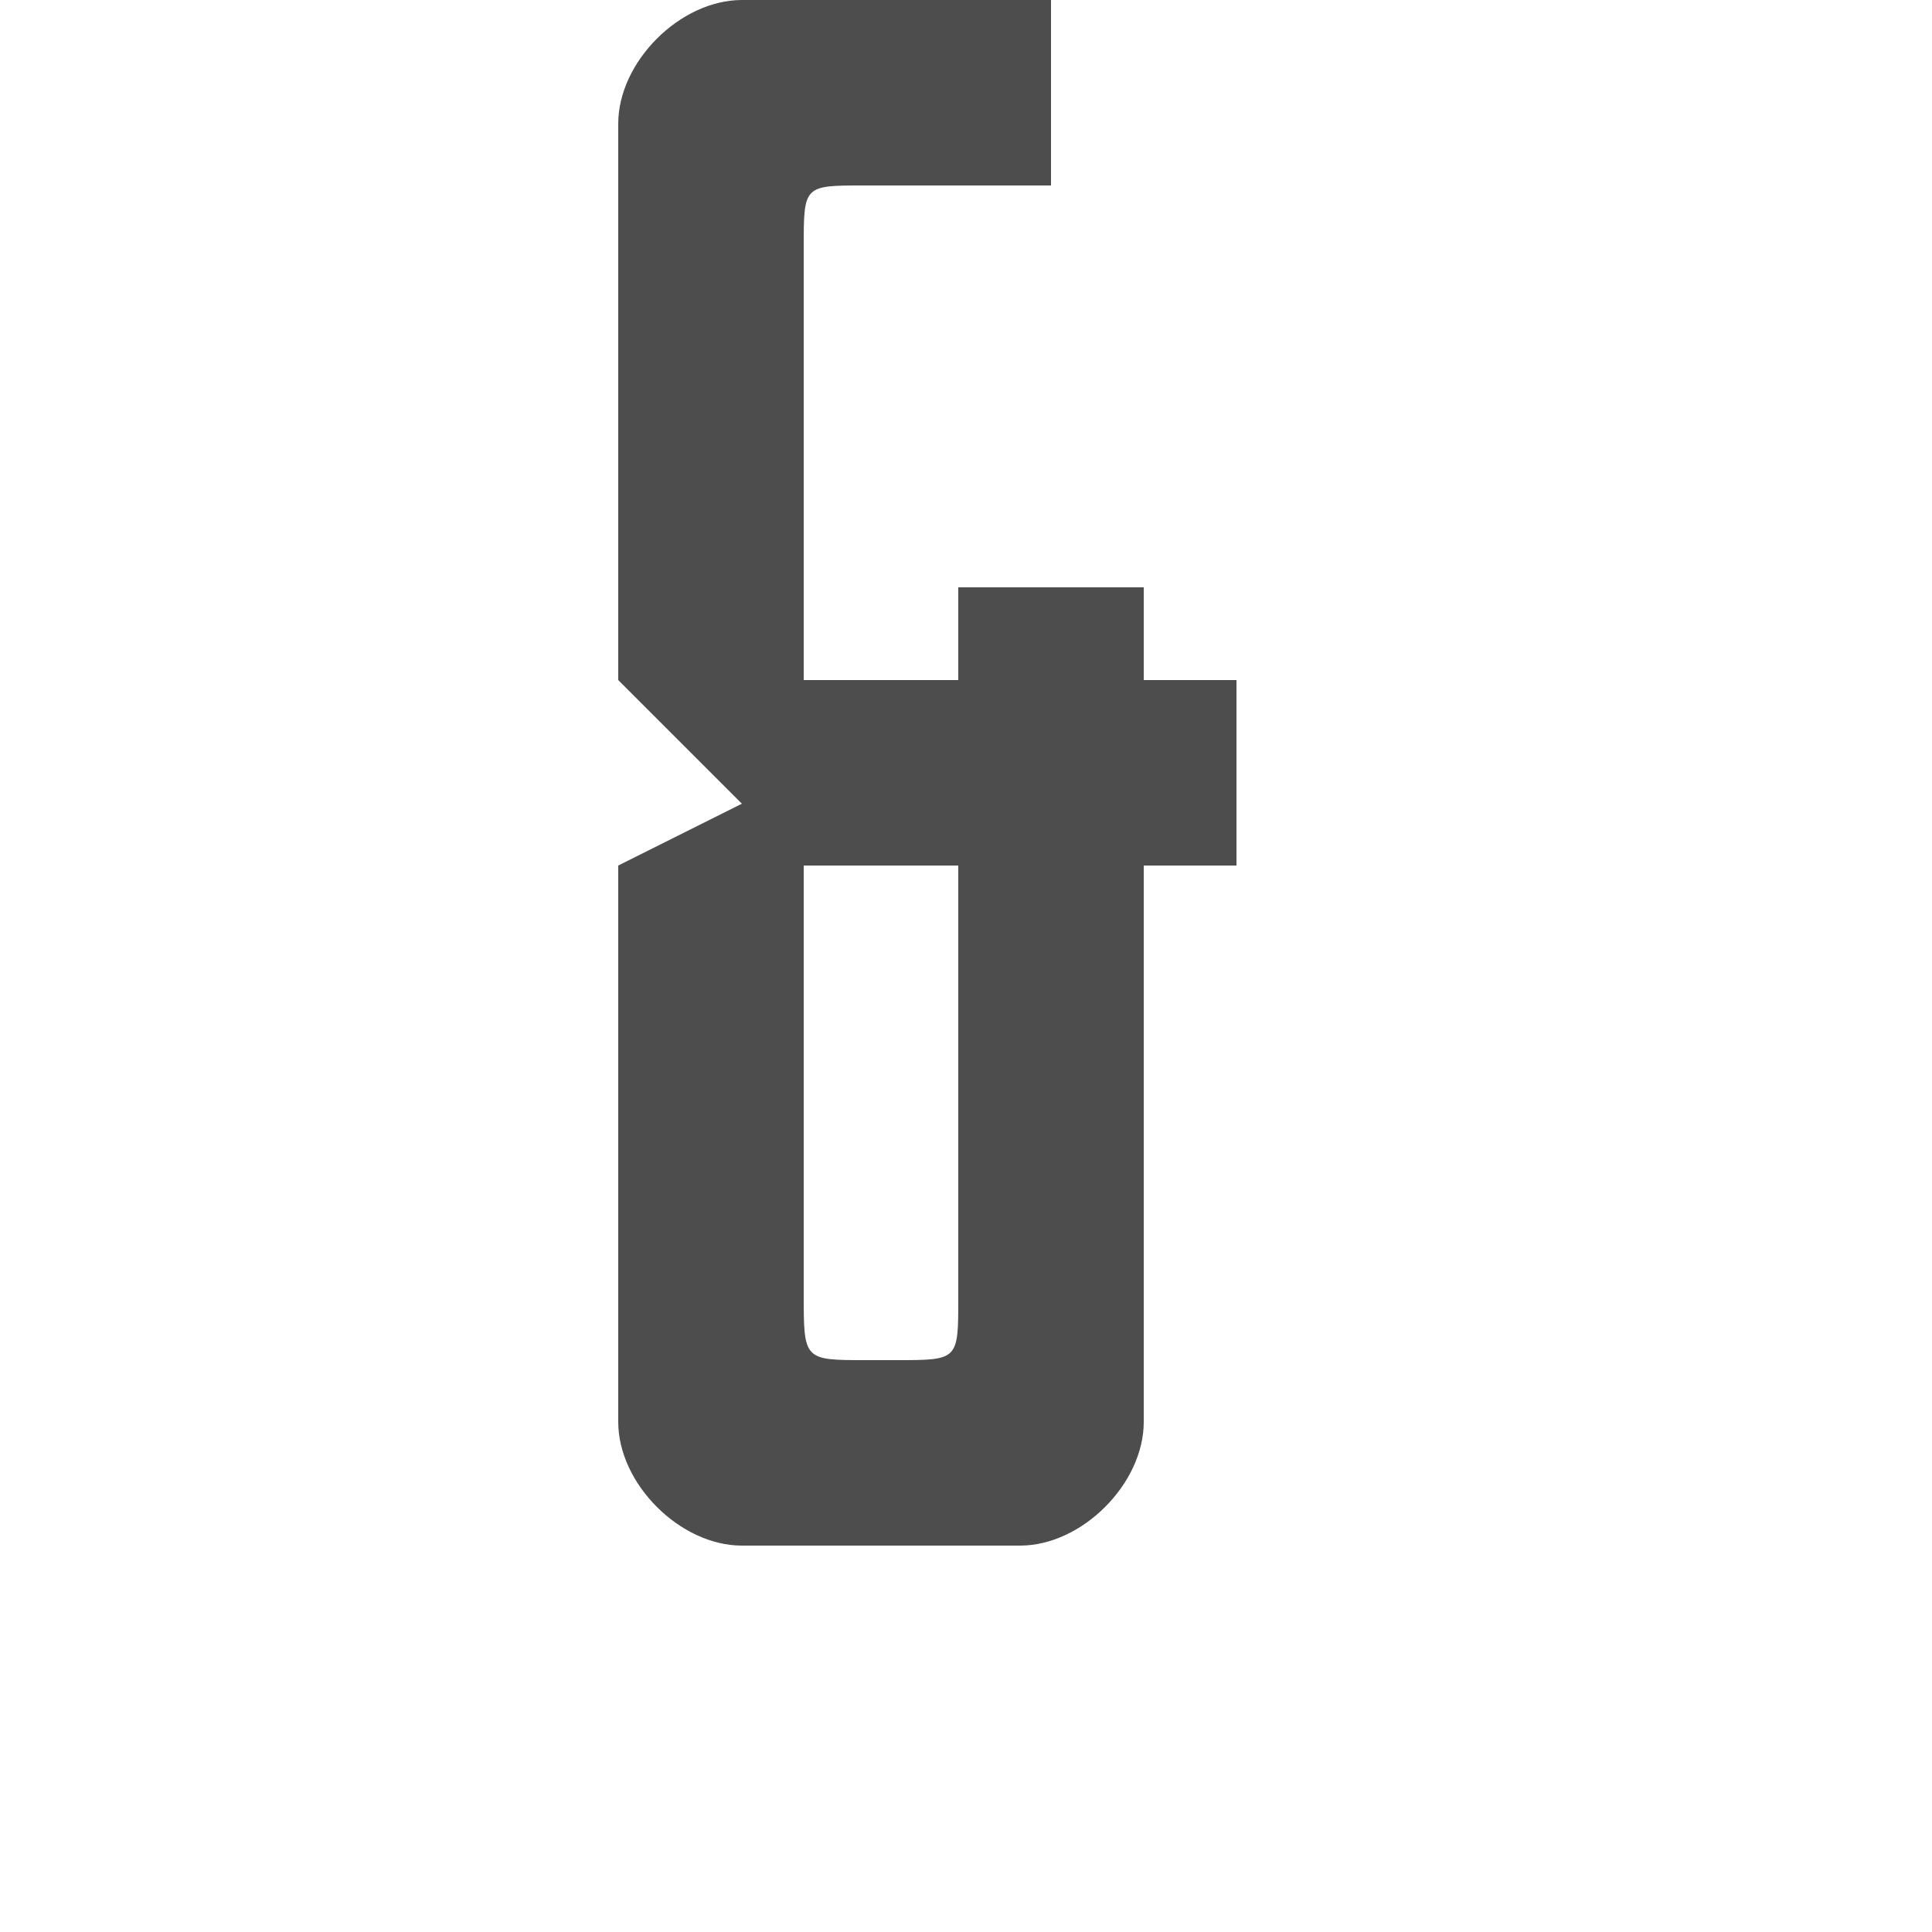
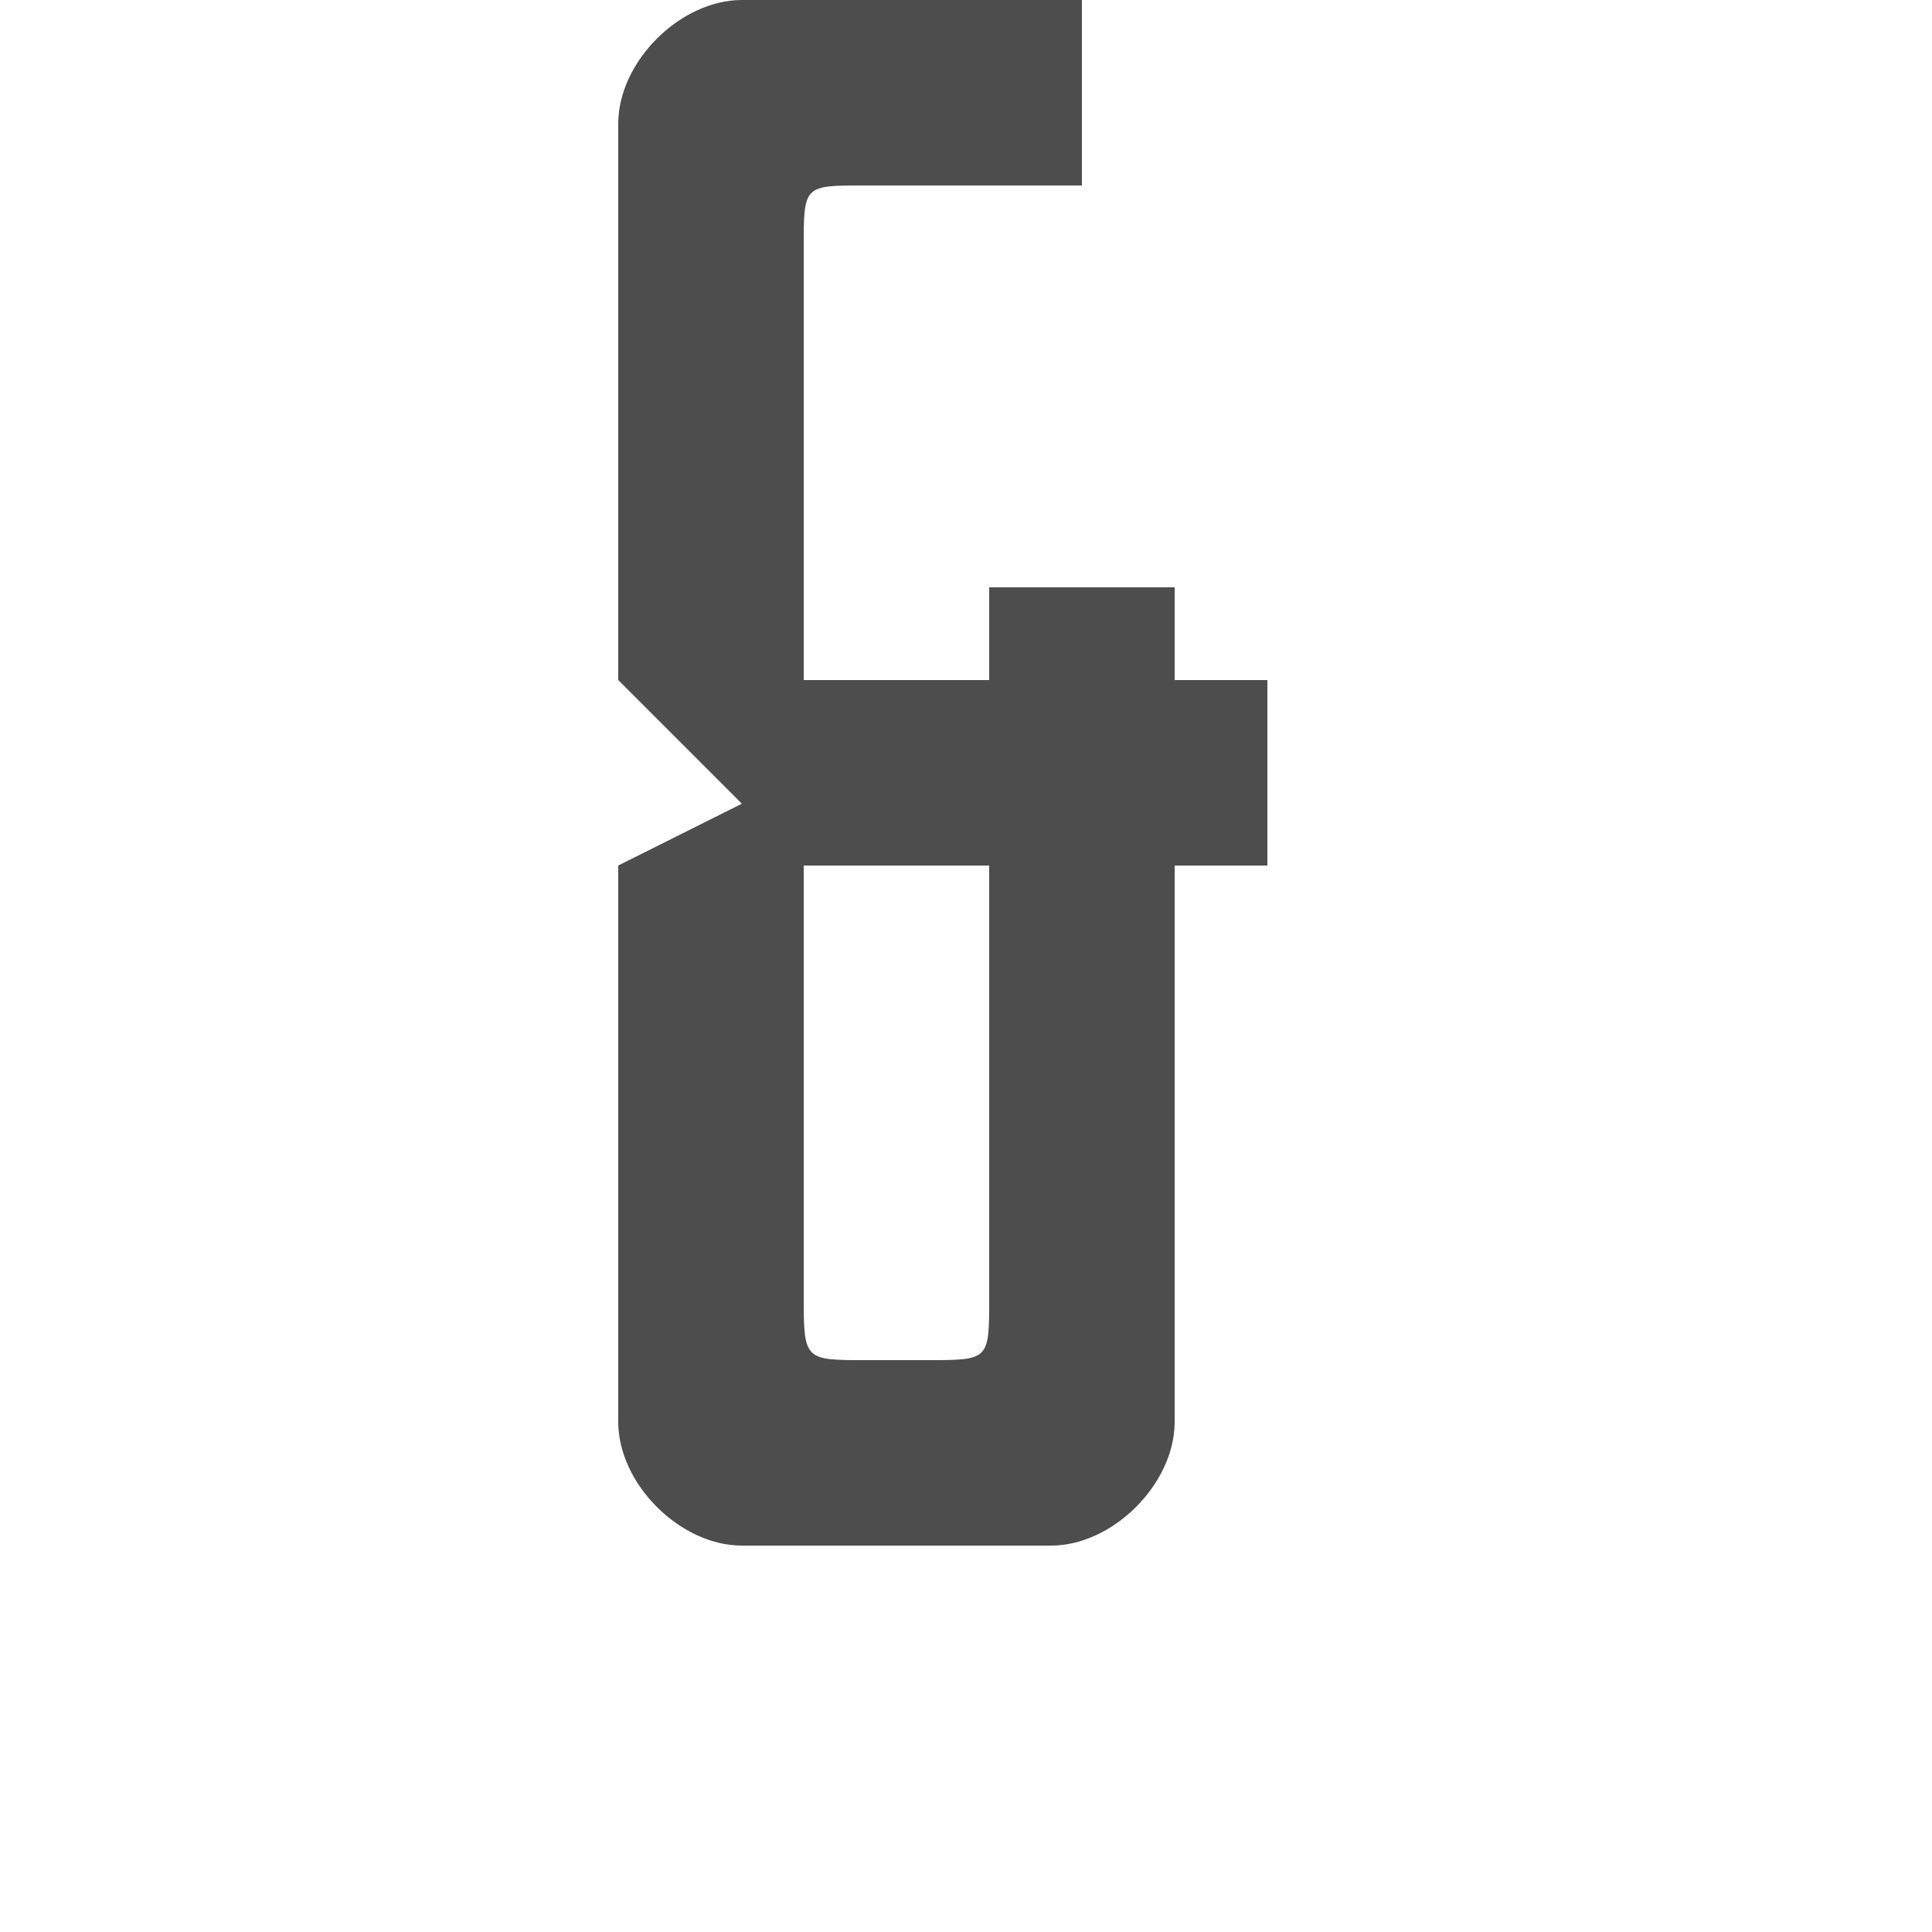
<svg xmlns="http://www.w3.org/2000/svg" width="1000" height="1000" id="svg3373" version="1.1">
  <defs id="defs3375" />
  <g id="layer1" transform="translate(0,-52.36218)">
-     <path style="fill:#4d4d4d;fill-opacity:1;stroke:none;display:inline" d="m 384,0 c -32,0 -64,32 -64,64 l 0,288 64,64 -64,32 0,288 c 0,32 32,64 64,64 l 144,0 c 32,0 64,-32 64,-64 l 0,-288 48,0 0,-96 -48,0 0,-48 -96,0 0,48 -80,0 0,-224 c 0,-32 0,-32 31,-32 l 97,0 0,-96 z m 32,448 80,0 0,224 c 0,32 0,32 -32,32 l -16,0 c -32,0 -32,-0.074 -32,-34 z" transform="translate(0,52.36218)" id="path4286" />
+     <path style="fill:#4d4d4d;fill-opacity:1;stroke:none;display:inline" d="M 384 0 C 352 0 320 32 320 64 L 320 352 L 384 416 L 320 448 L 320 736 C 320 768 352 800 384 800 L 544 800 C 576 800 608 768 608 736 L 608 448 L 656 448 L 656 352 L 608 352 L 608 304 L 512 304 L 512 352 L 416 352 L 416 128 C 416 96 416 96 447 96 L 560 96 L 560 0 L 384 0 z M 416 448 L 512 448 L 512 672 C 512 704 512 704 480 704 L 448 704 C 416 704 416 703.989 416 670.062 L 416 448 z " transform="translate(0,52.36218)" id="path4286-1" />
  </g>
</svg>
